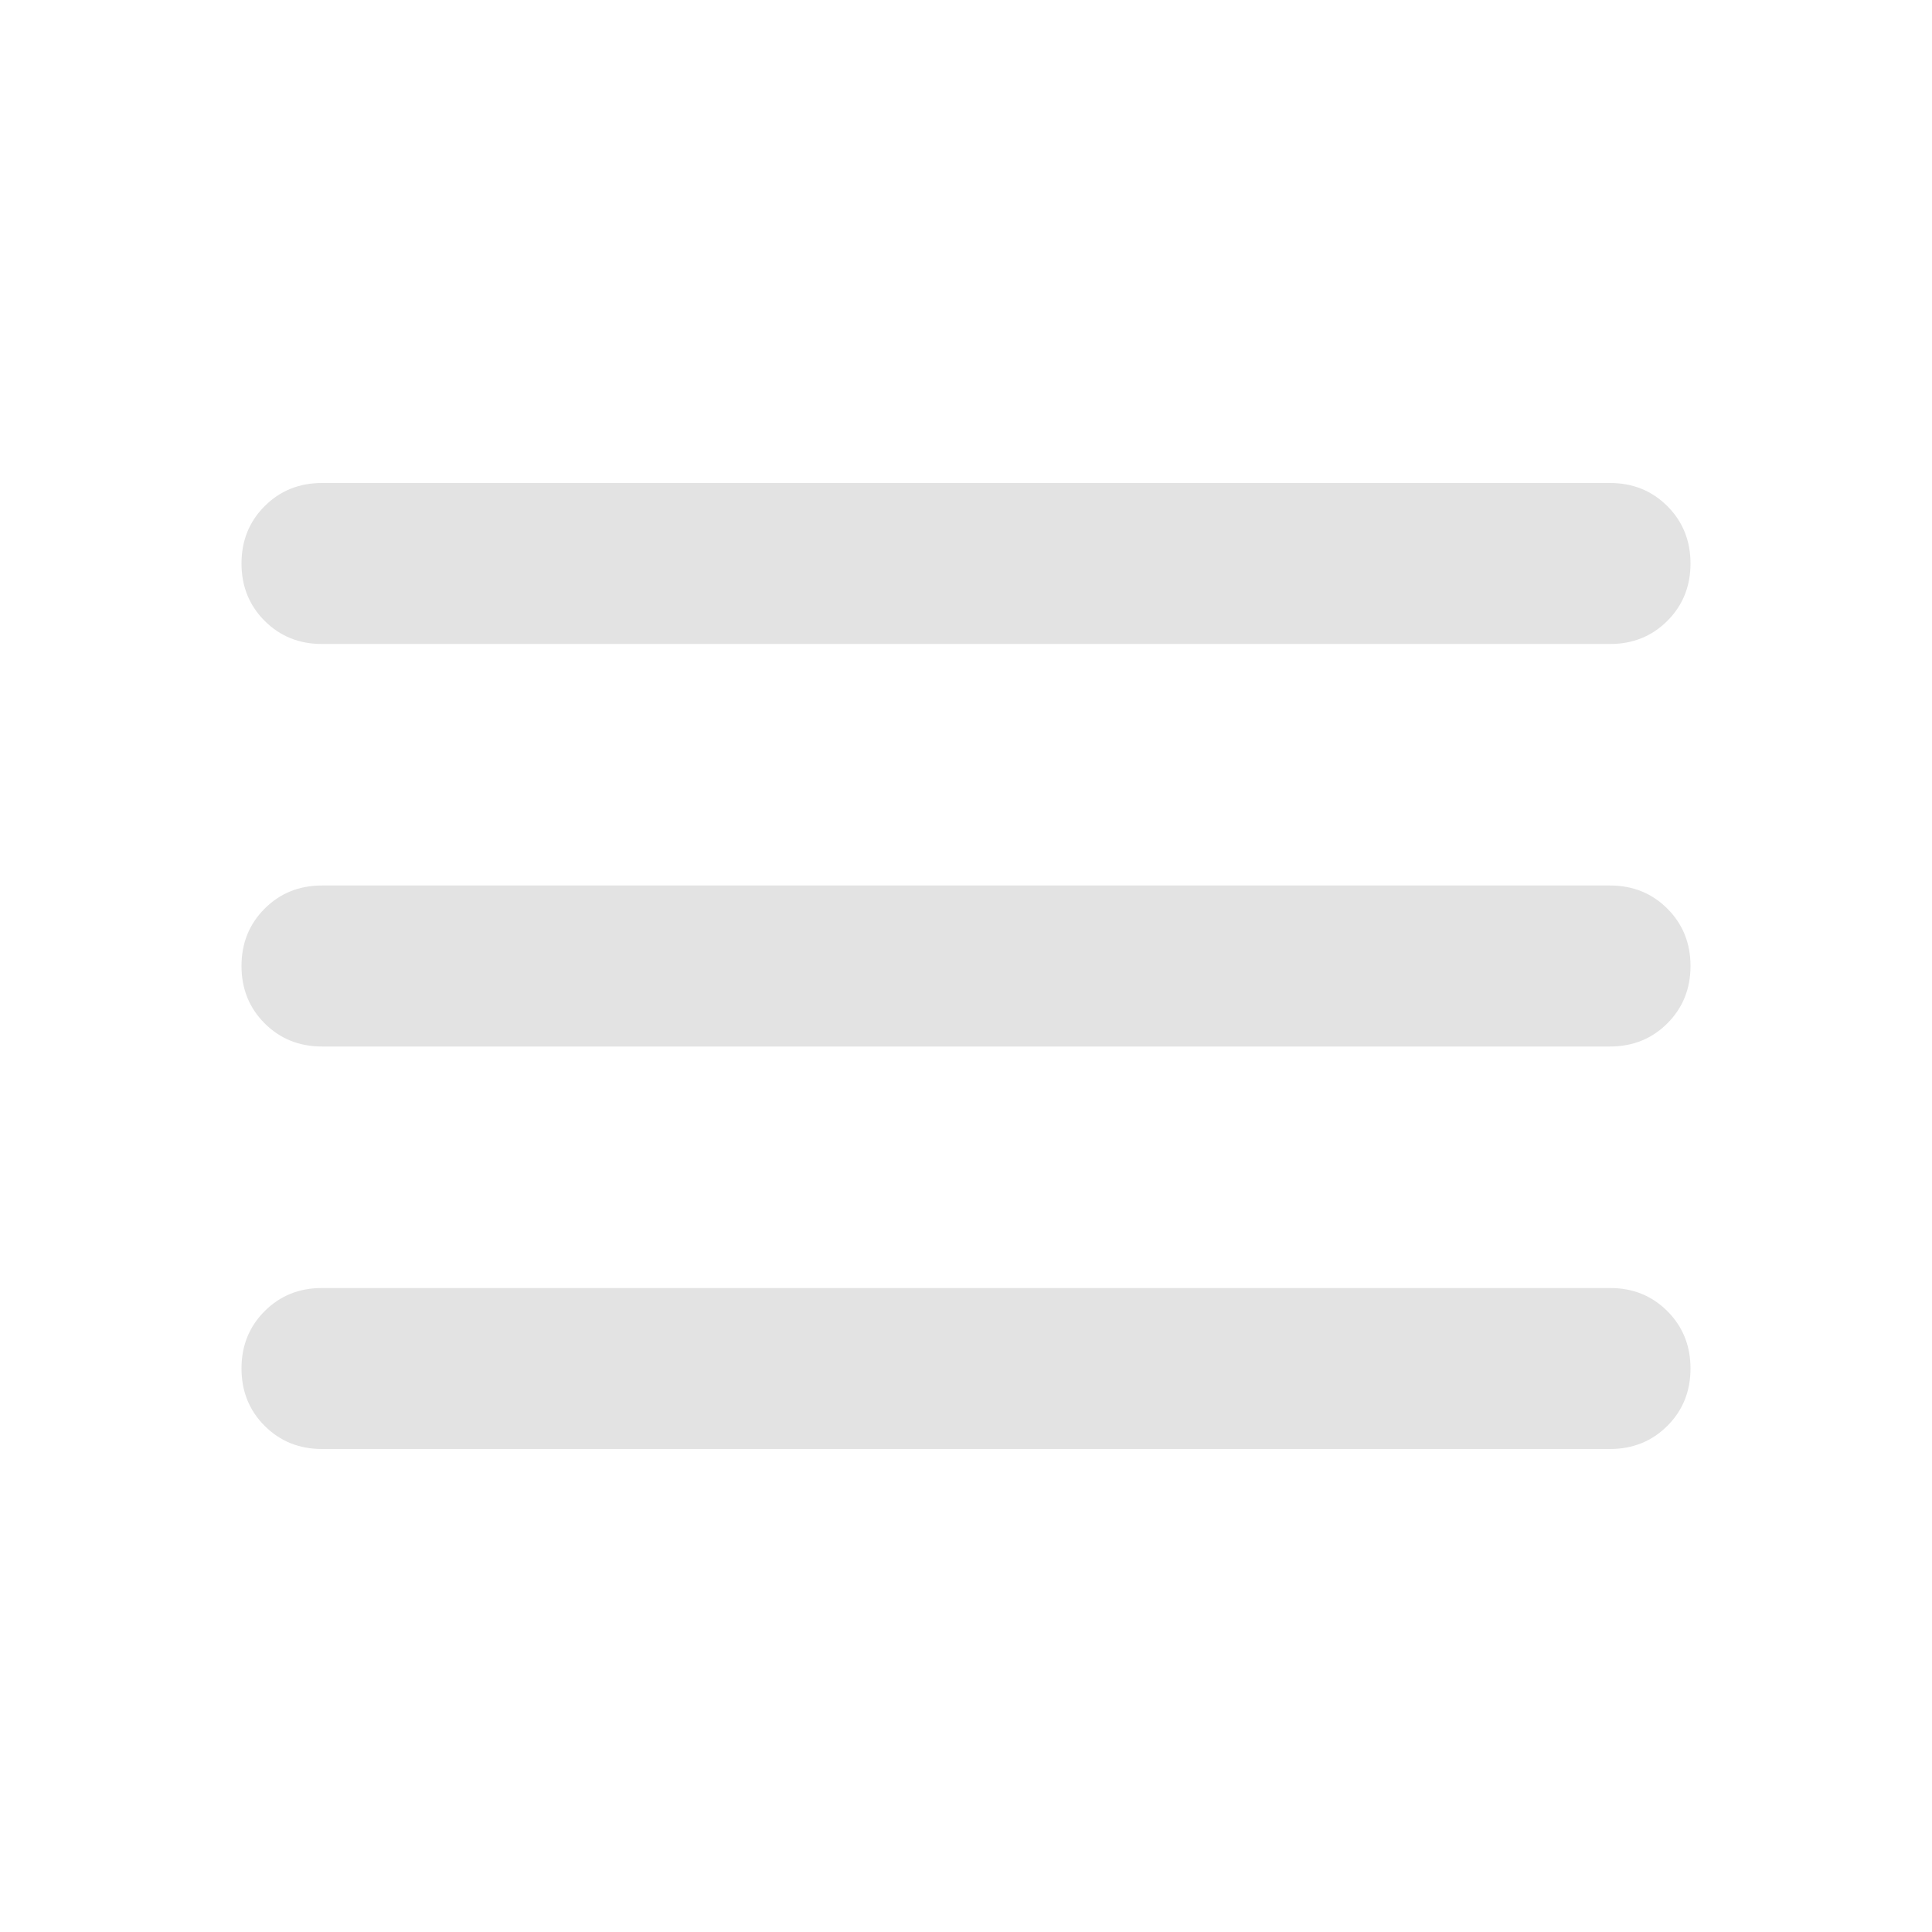
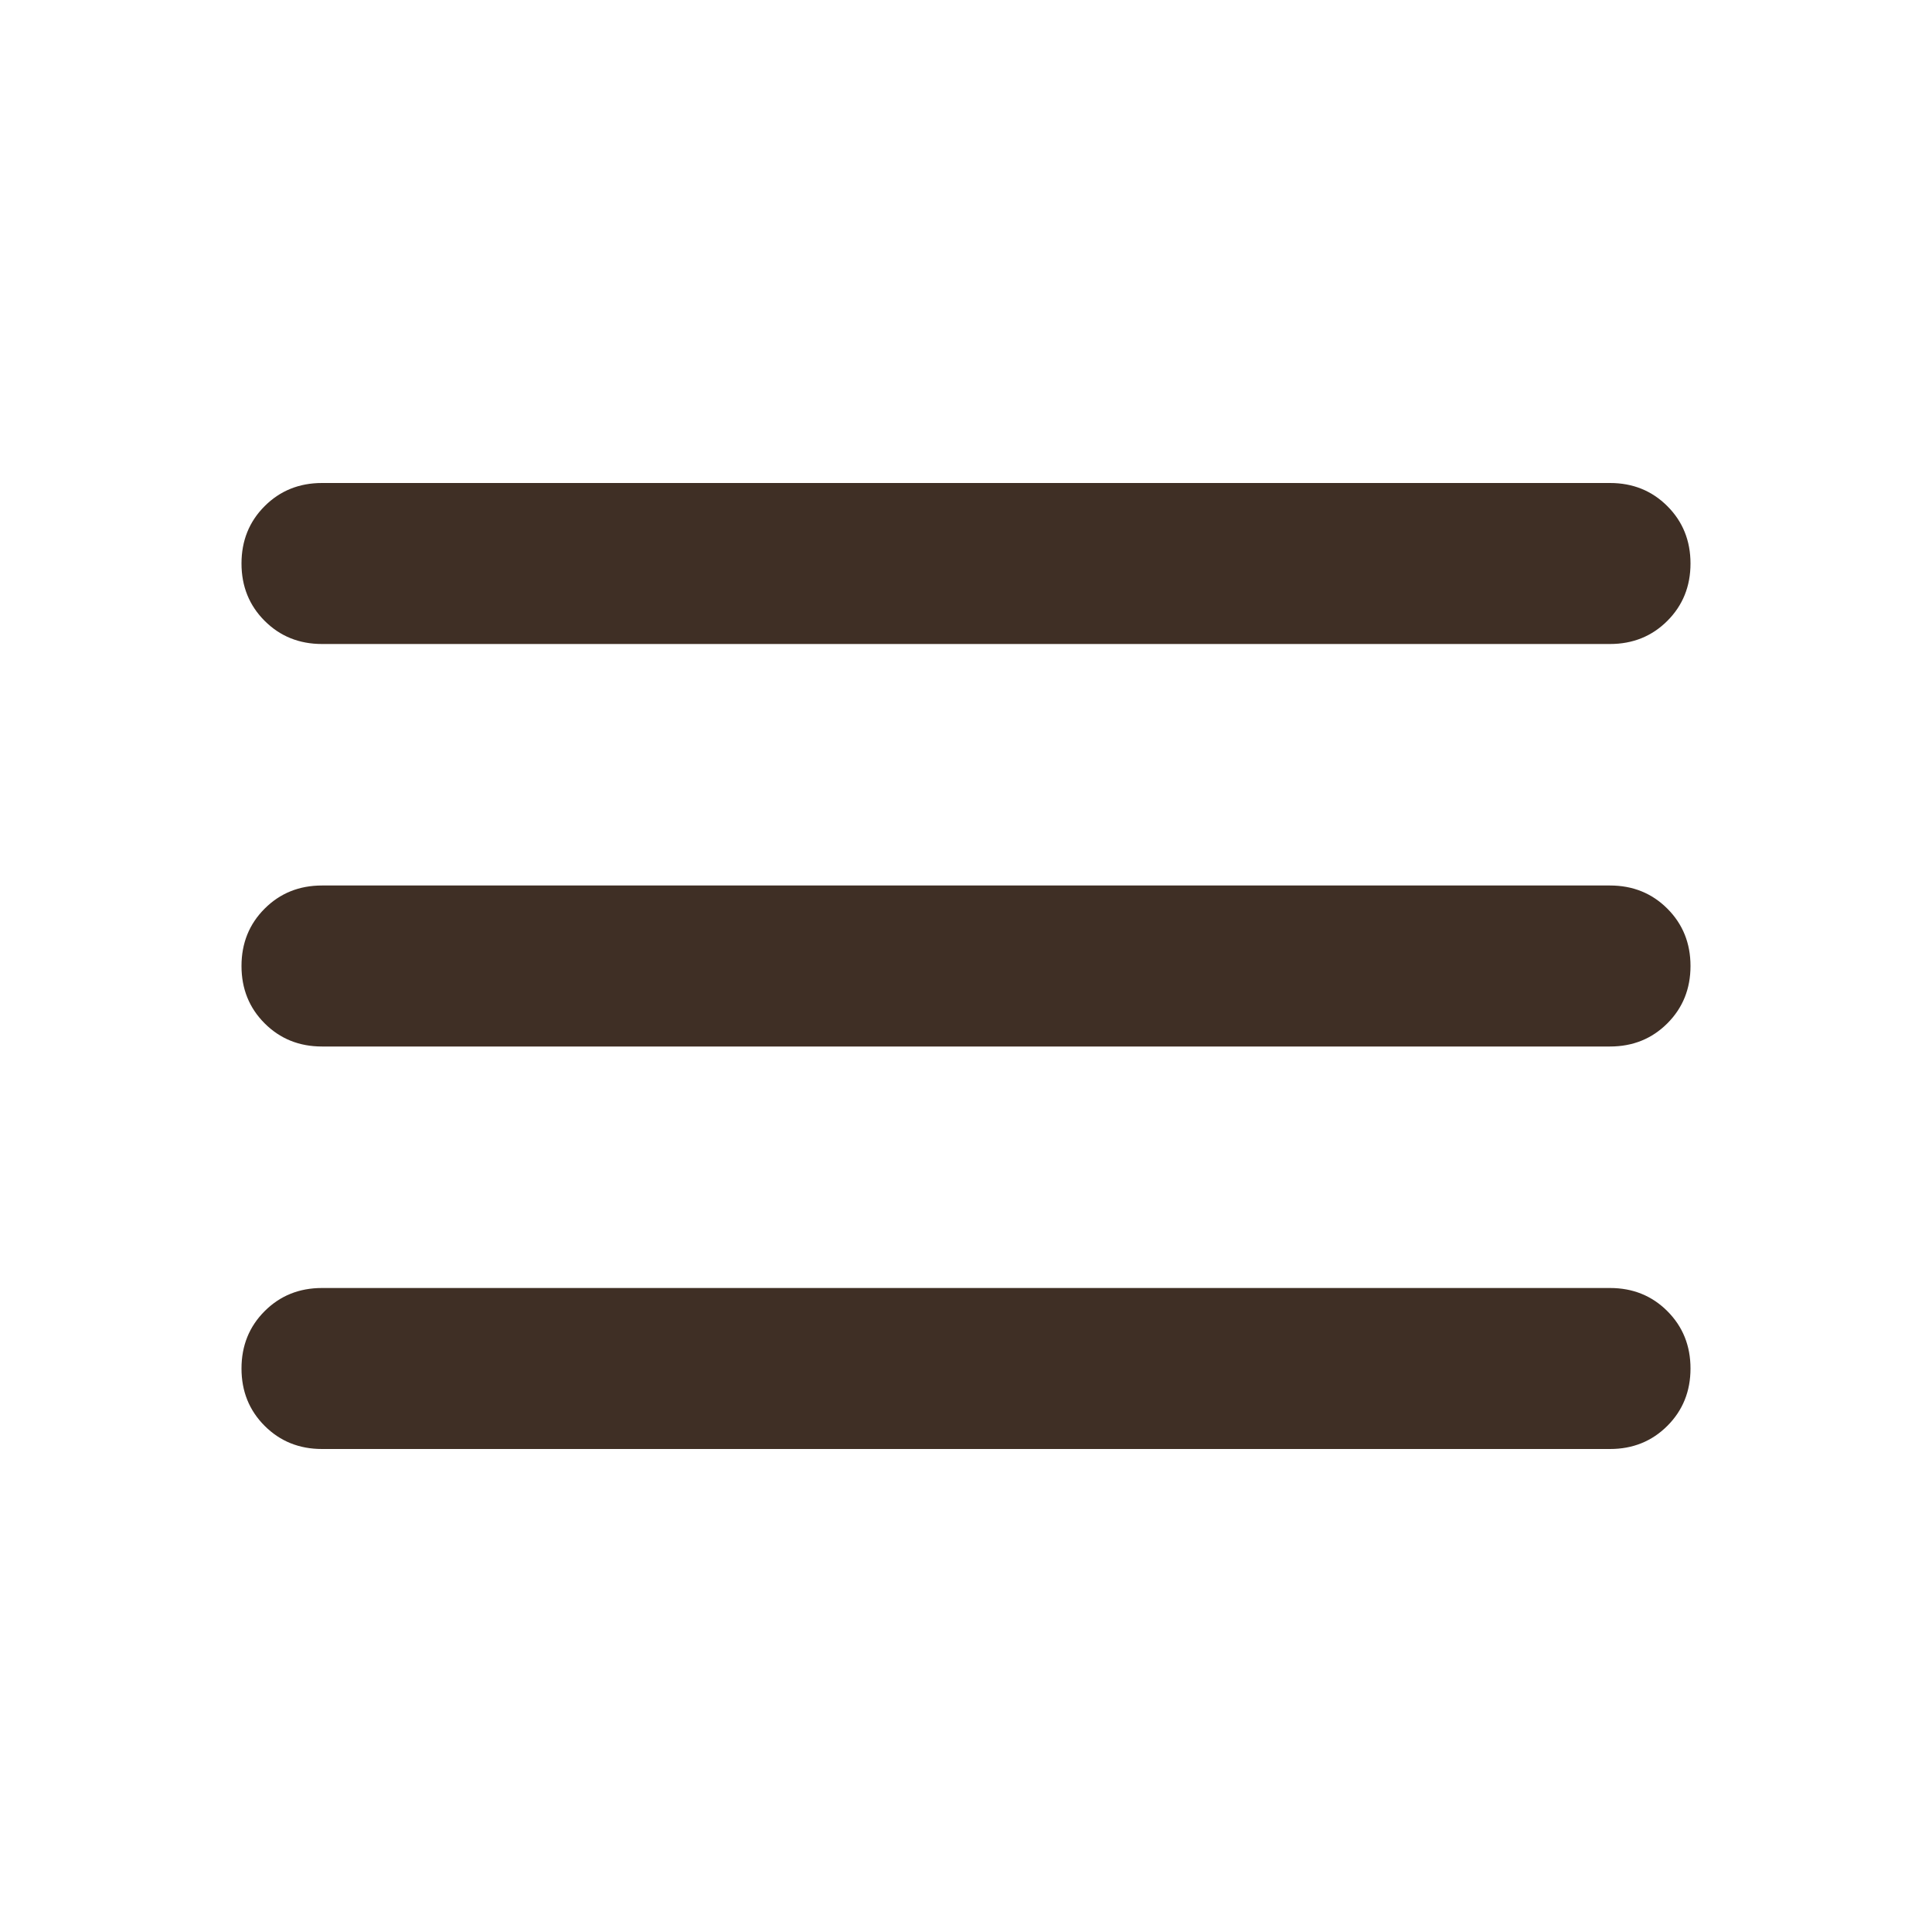
- <svg xmlns="http://www.w3.org/2000/svg" height="24px" viewBox="0 -960 960 960" width="24px" fill="#e3e3e3">
+ <svg xmlns="http://www.w3.org/2000/svg" height="24px" viewBox="0 -960 960 960" width="24px" fill="#3f2f25">
  <path d="M160-240q-17 0-28.5-11.5T120-280q0-17 11.5-28.5T160-320h640q17 0 28.5 11.5T840-280q0 17-11.5 28.5T800-240H160Zm0-200q-17 0-28.5-11.5T120-480q0-17 11.5-28.5T160-520h640q17 0 28.5 11.5T840-480q0 17-11.5 28.5T800-440H160Zm0-200q-17 0-28.5-11.5T120-680q0-17 11.5-28.5T160-720h640q17 0 28.5 11.5T840-680q0 17-11.5 28.5T800-640H160Z" />
</svg>
